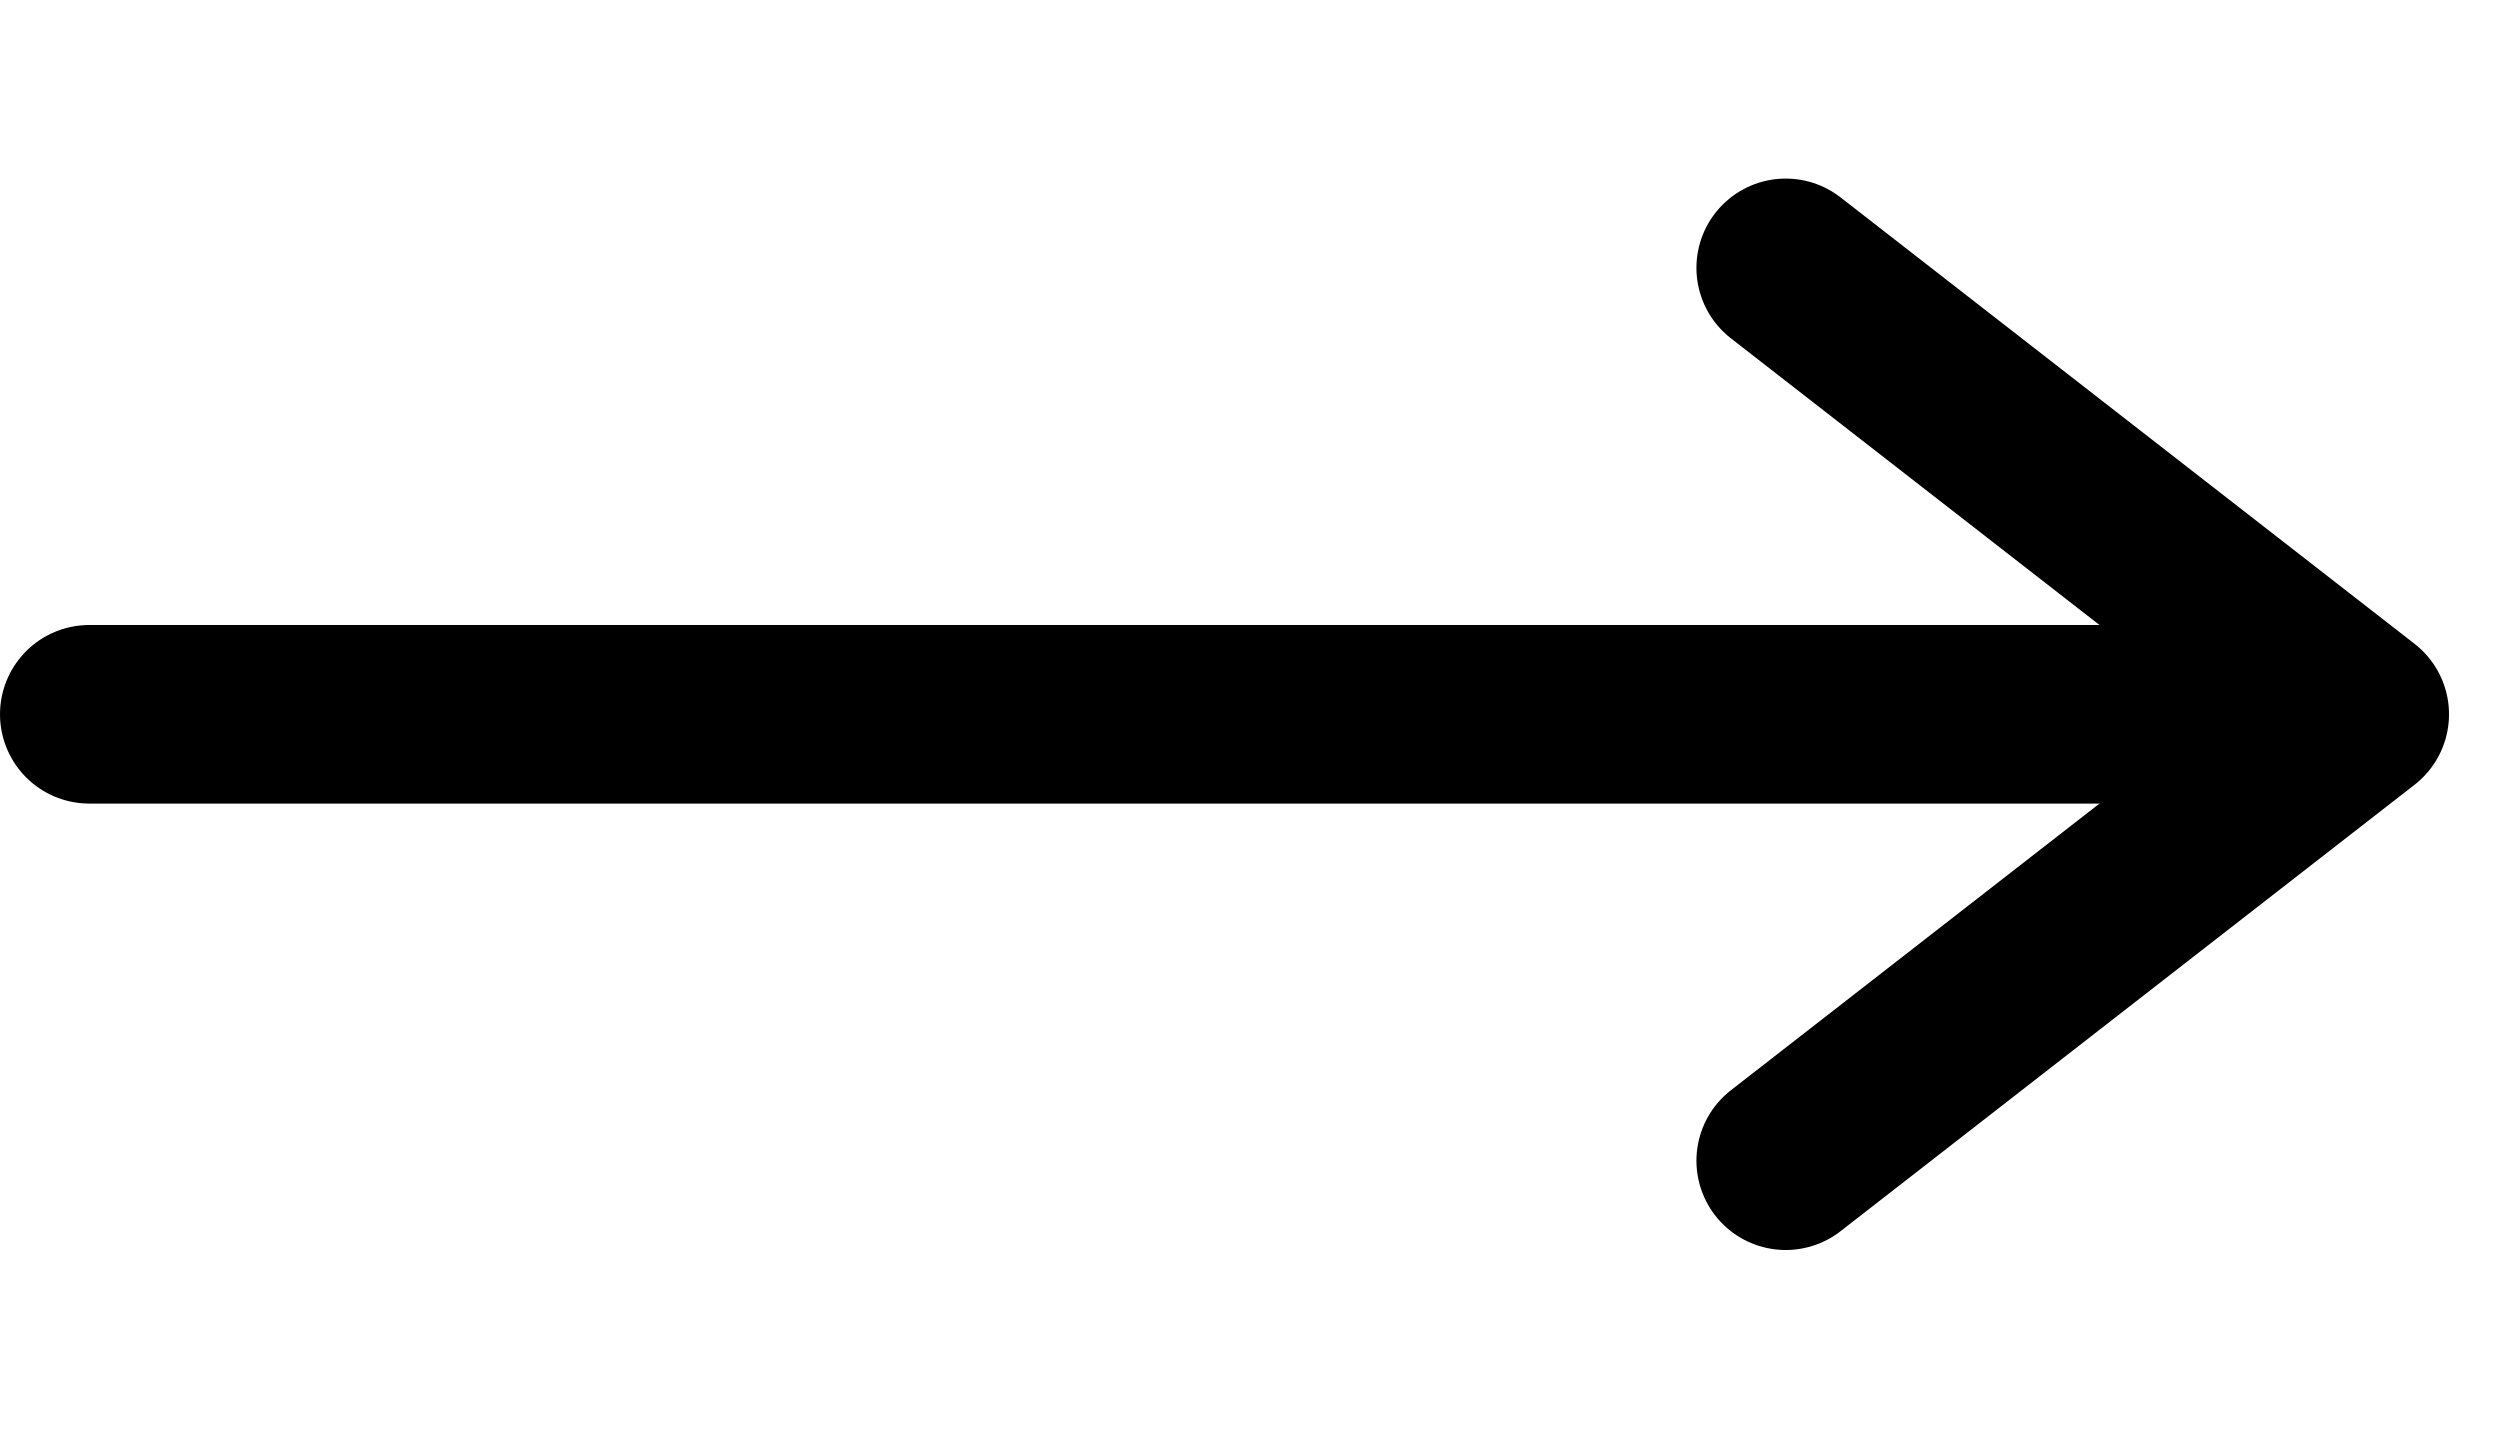
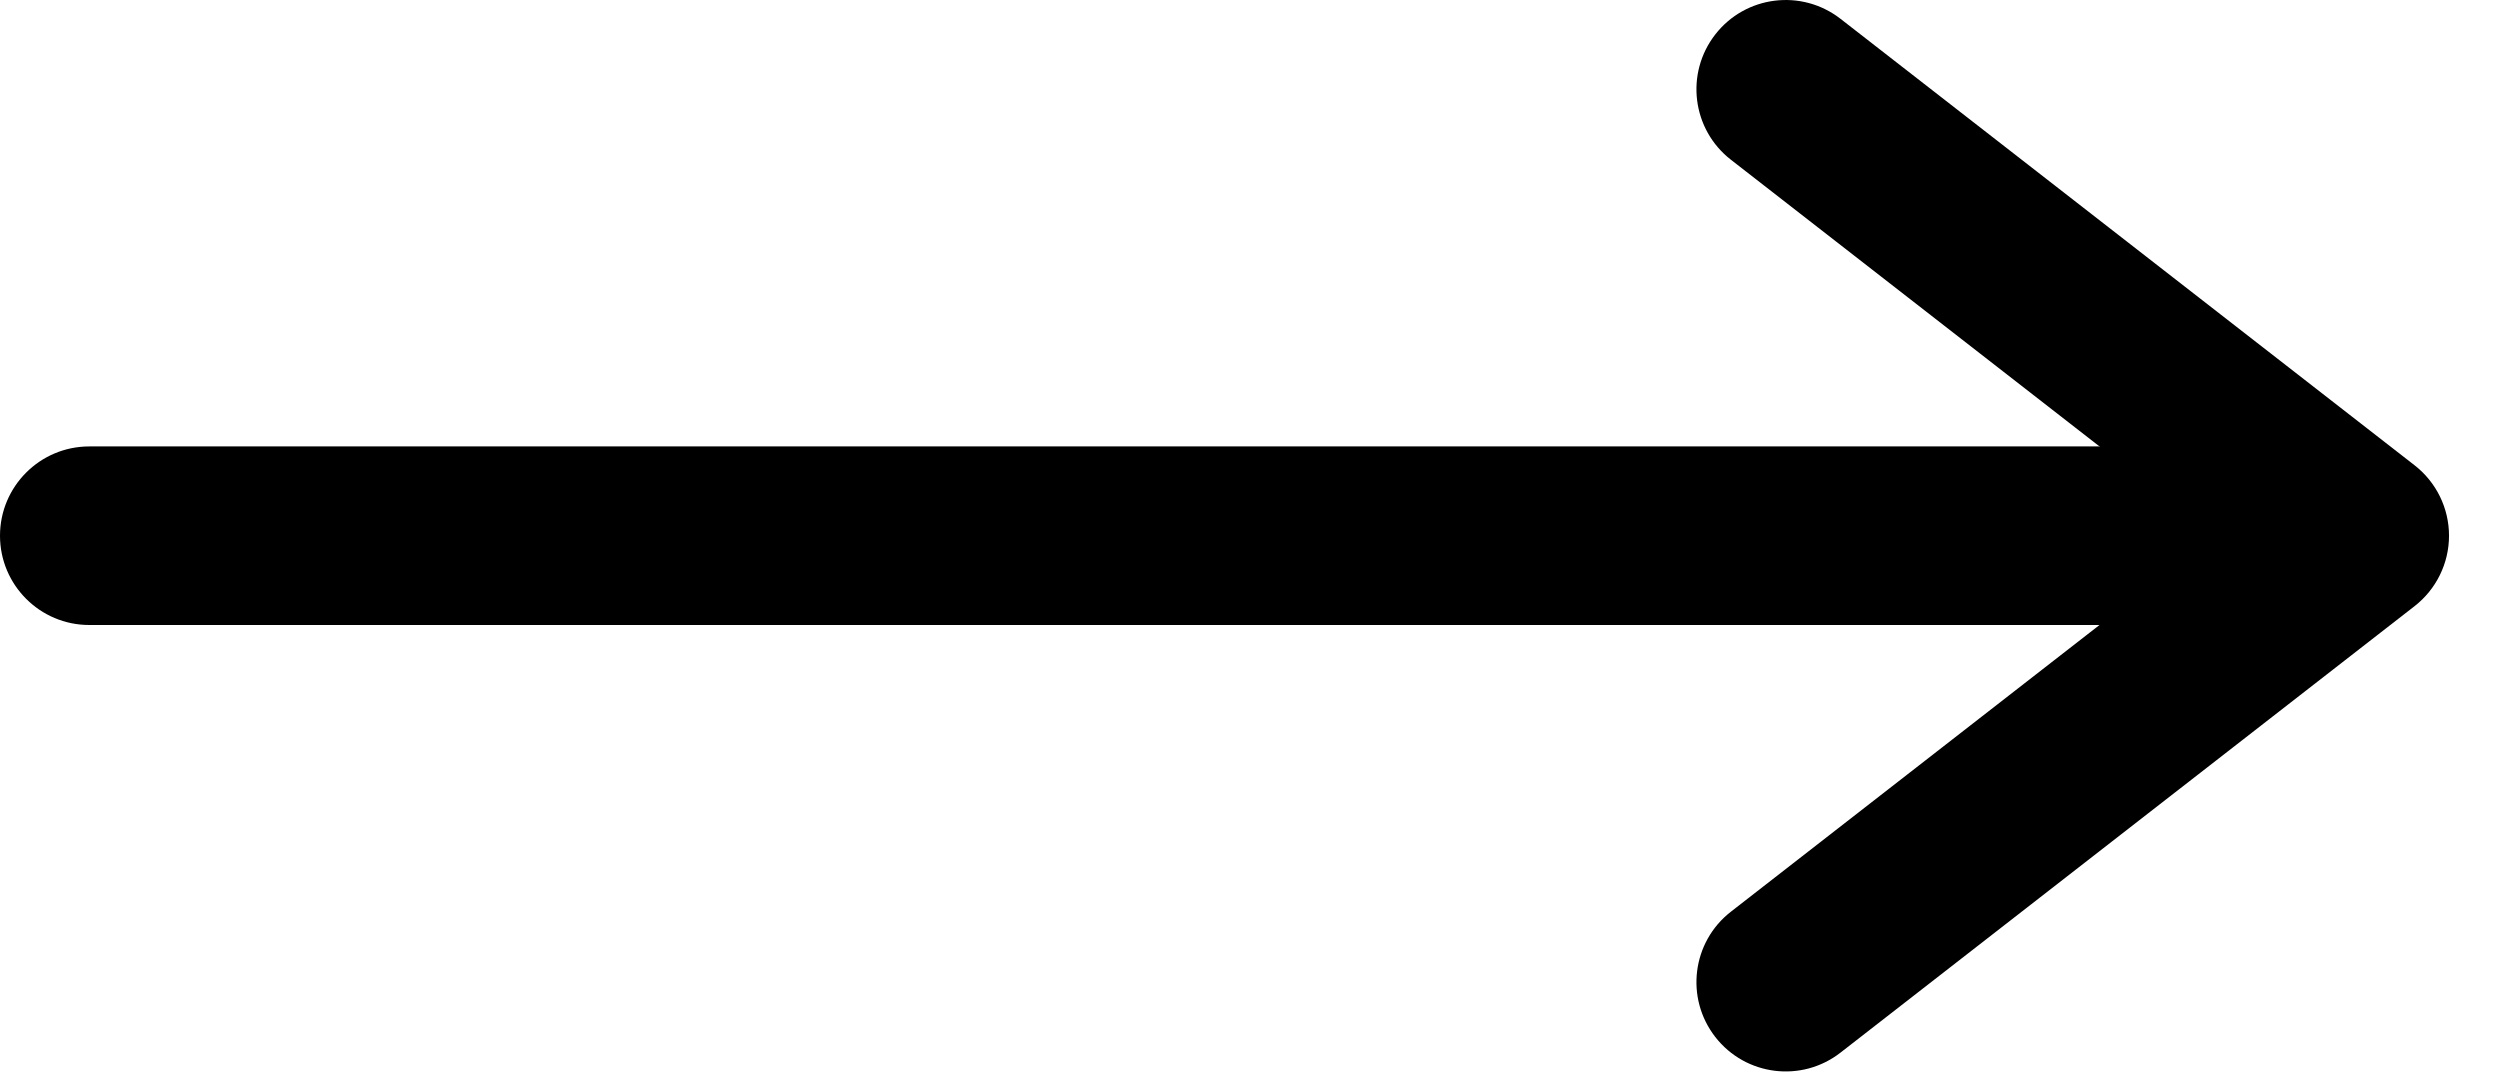
- <svg xmlns="http://www.w3.org/2000/svg" width="28" height="16" viewBox="0 0 28 16" fill="none">
-   <path d="M20 3L26.429 8L20 13" stroke="black" stroke-width="2" stroke-linecap="round" stroke-linejoin="round" />
-   <line x1="25" y1="8" x2="1" y2="8" stroke="black" stroke-width="2" stroke-linecap="round" />
+ <svg xmlns="http://www.w3.org/2000/svg" width="28" height="12" viewBox="0 0 28 12">
+   <path fill-rule="evenodd" clip-rule="evenodd" d="M19.211 0.386C19.55 -0.05 20.178 -0.128 20.614 0.211L27.043 5.211C27.286 5.4 27.429 5.691 27.429 6C27.429 6.309 27.286 6.6 27.043 6.789L20.614 11.789C20.178 12.129 19.55 12.05 19.211 11.614C18.872 11.178 18.95 10.55 19.386 10.211L24.8 6L19.386 1.789C18.95 1.45 18.872 0.822 19.211 0.386Z" />
+   <path fill-rule="evenodd" clip-rule="evenodd" d="M26 6C26 6.552 25.552 7 25 7L1 7C0.448 7 3.91405e-08 6.552 8.74227e-08 6C1.35705e-07 5.448 0.448 5 1 5L25 5C25.552 5 26 5.448 26 6Z" />
</svg>
